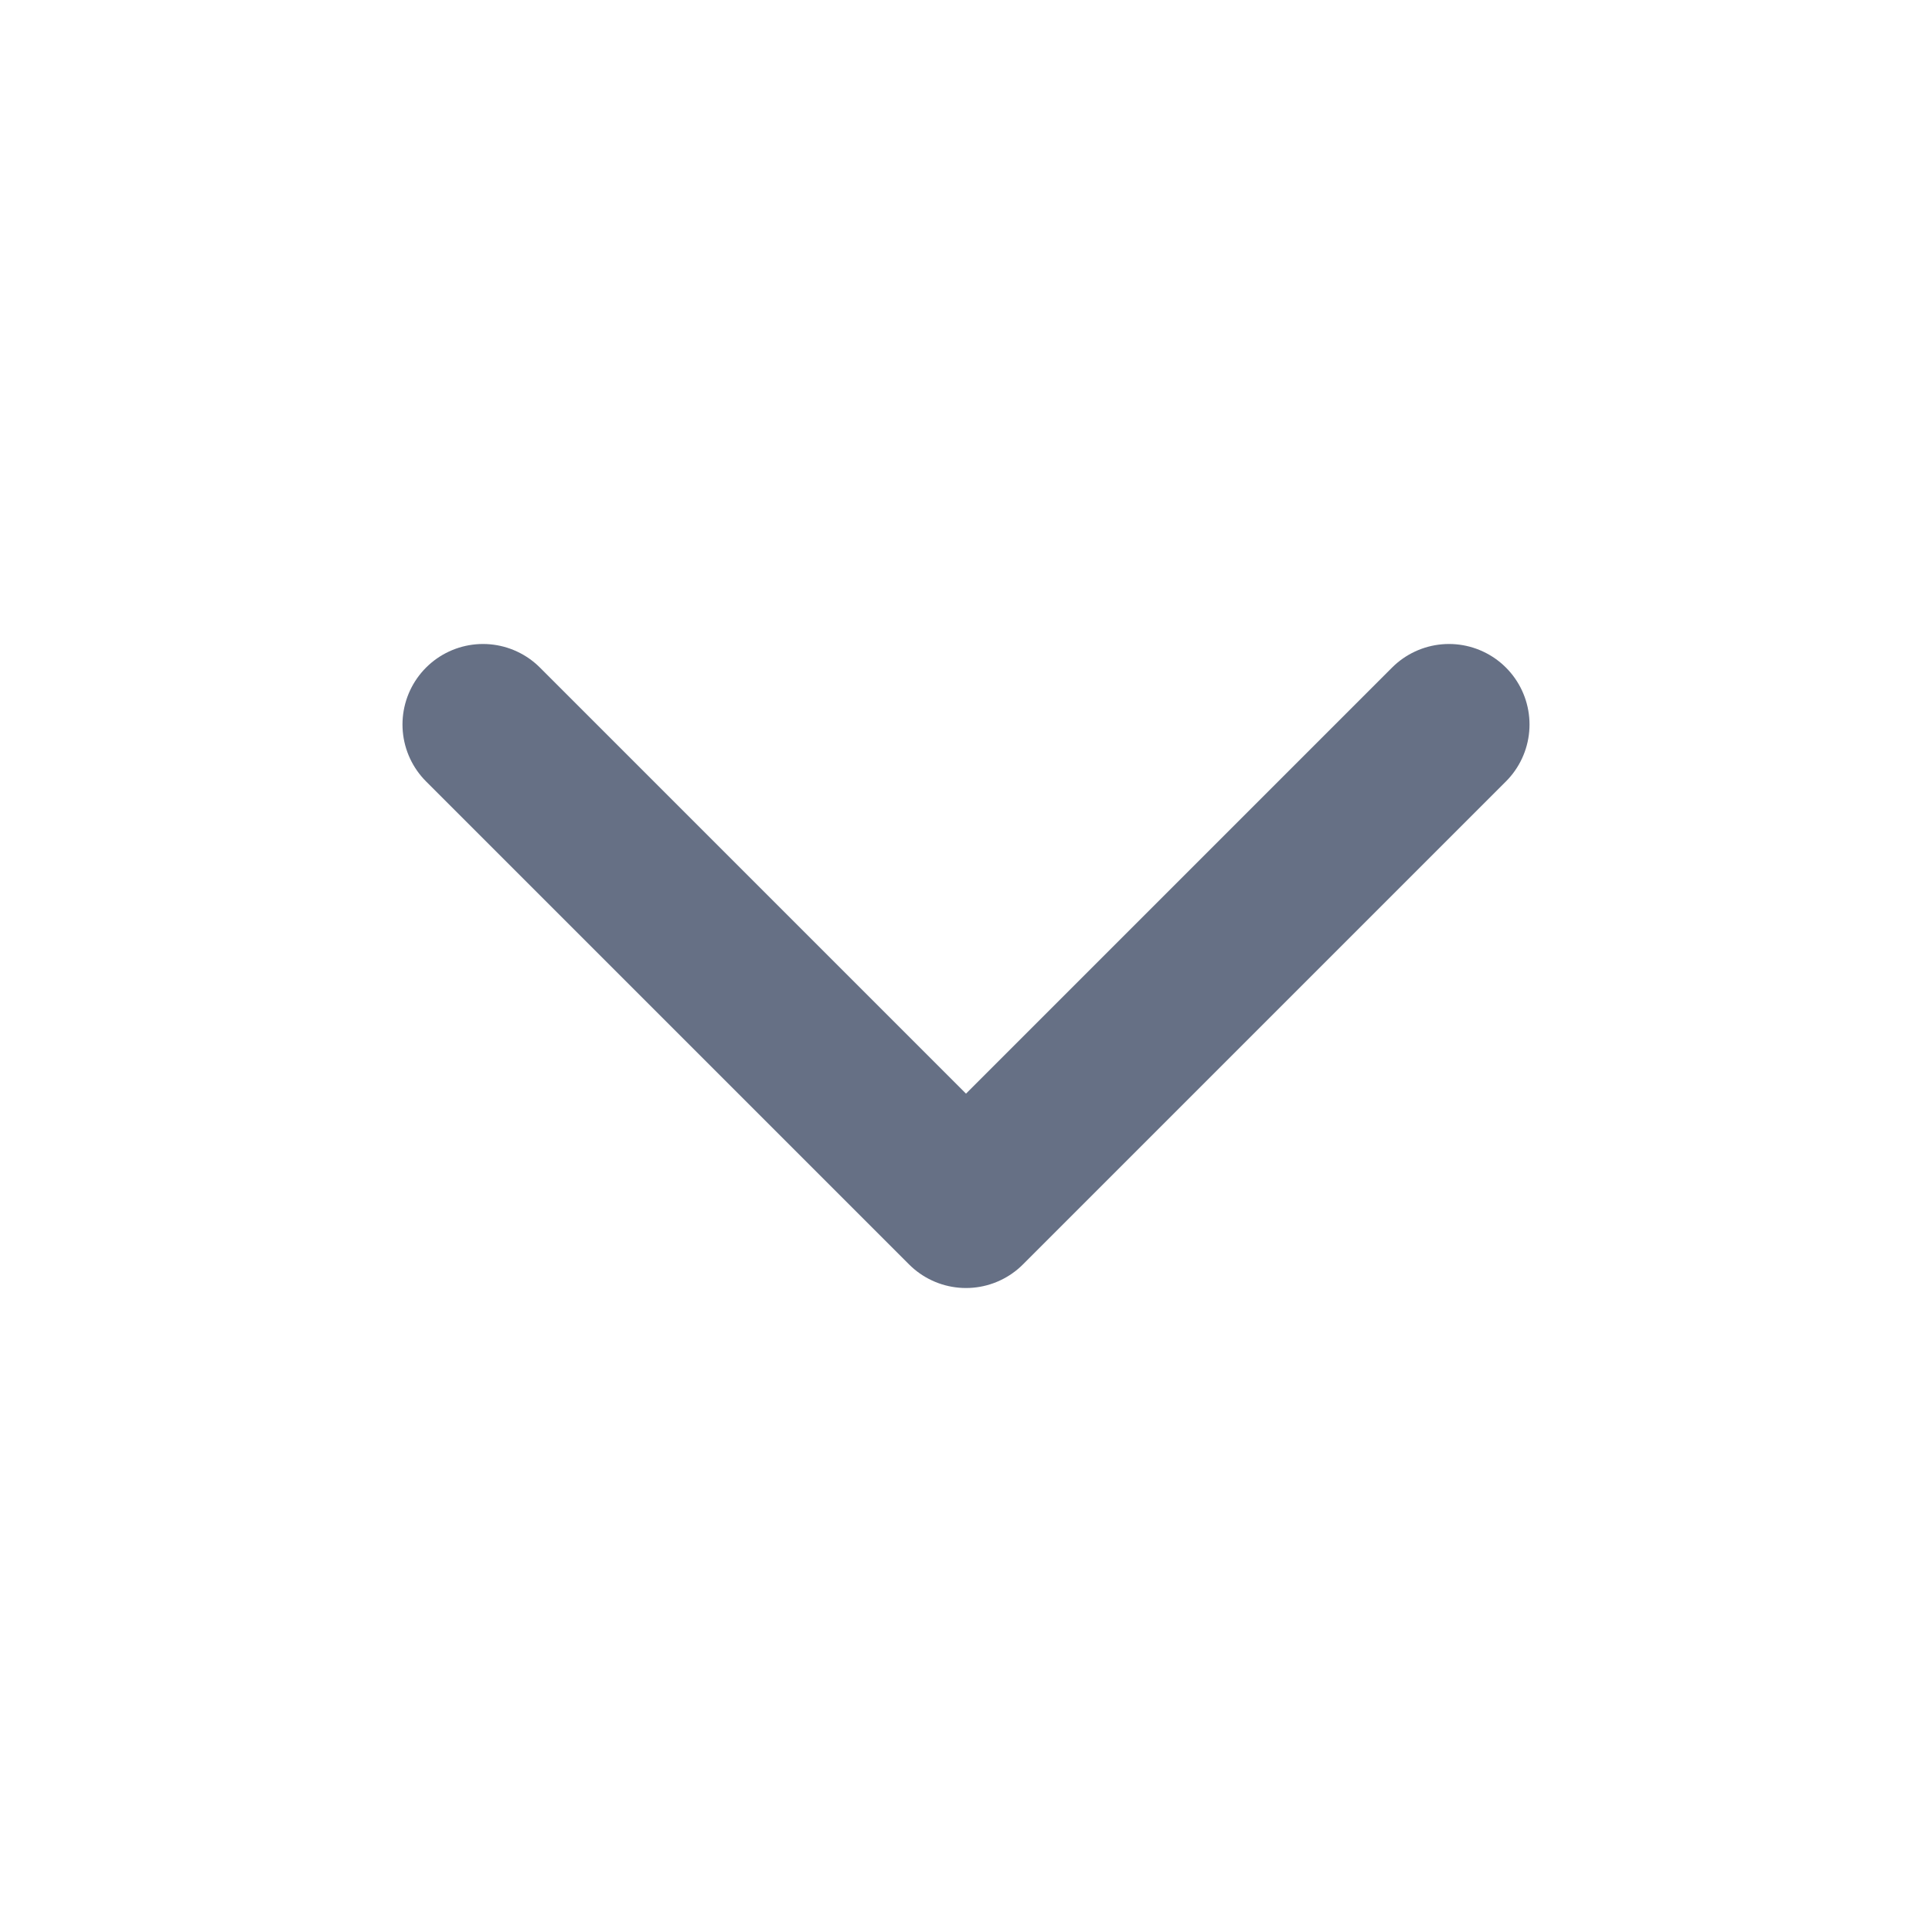
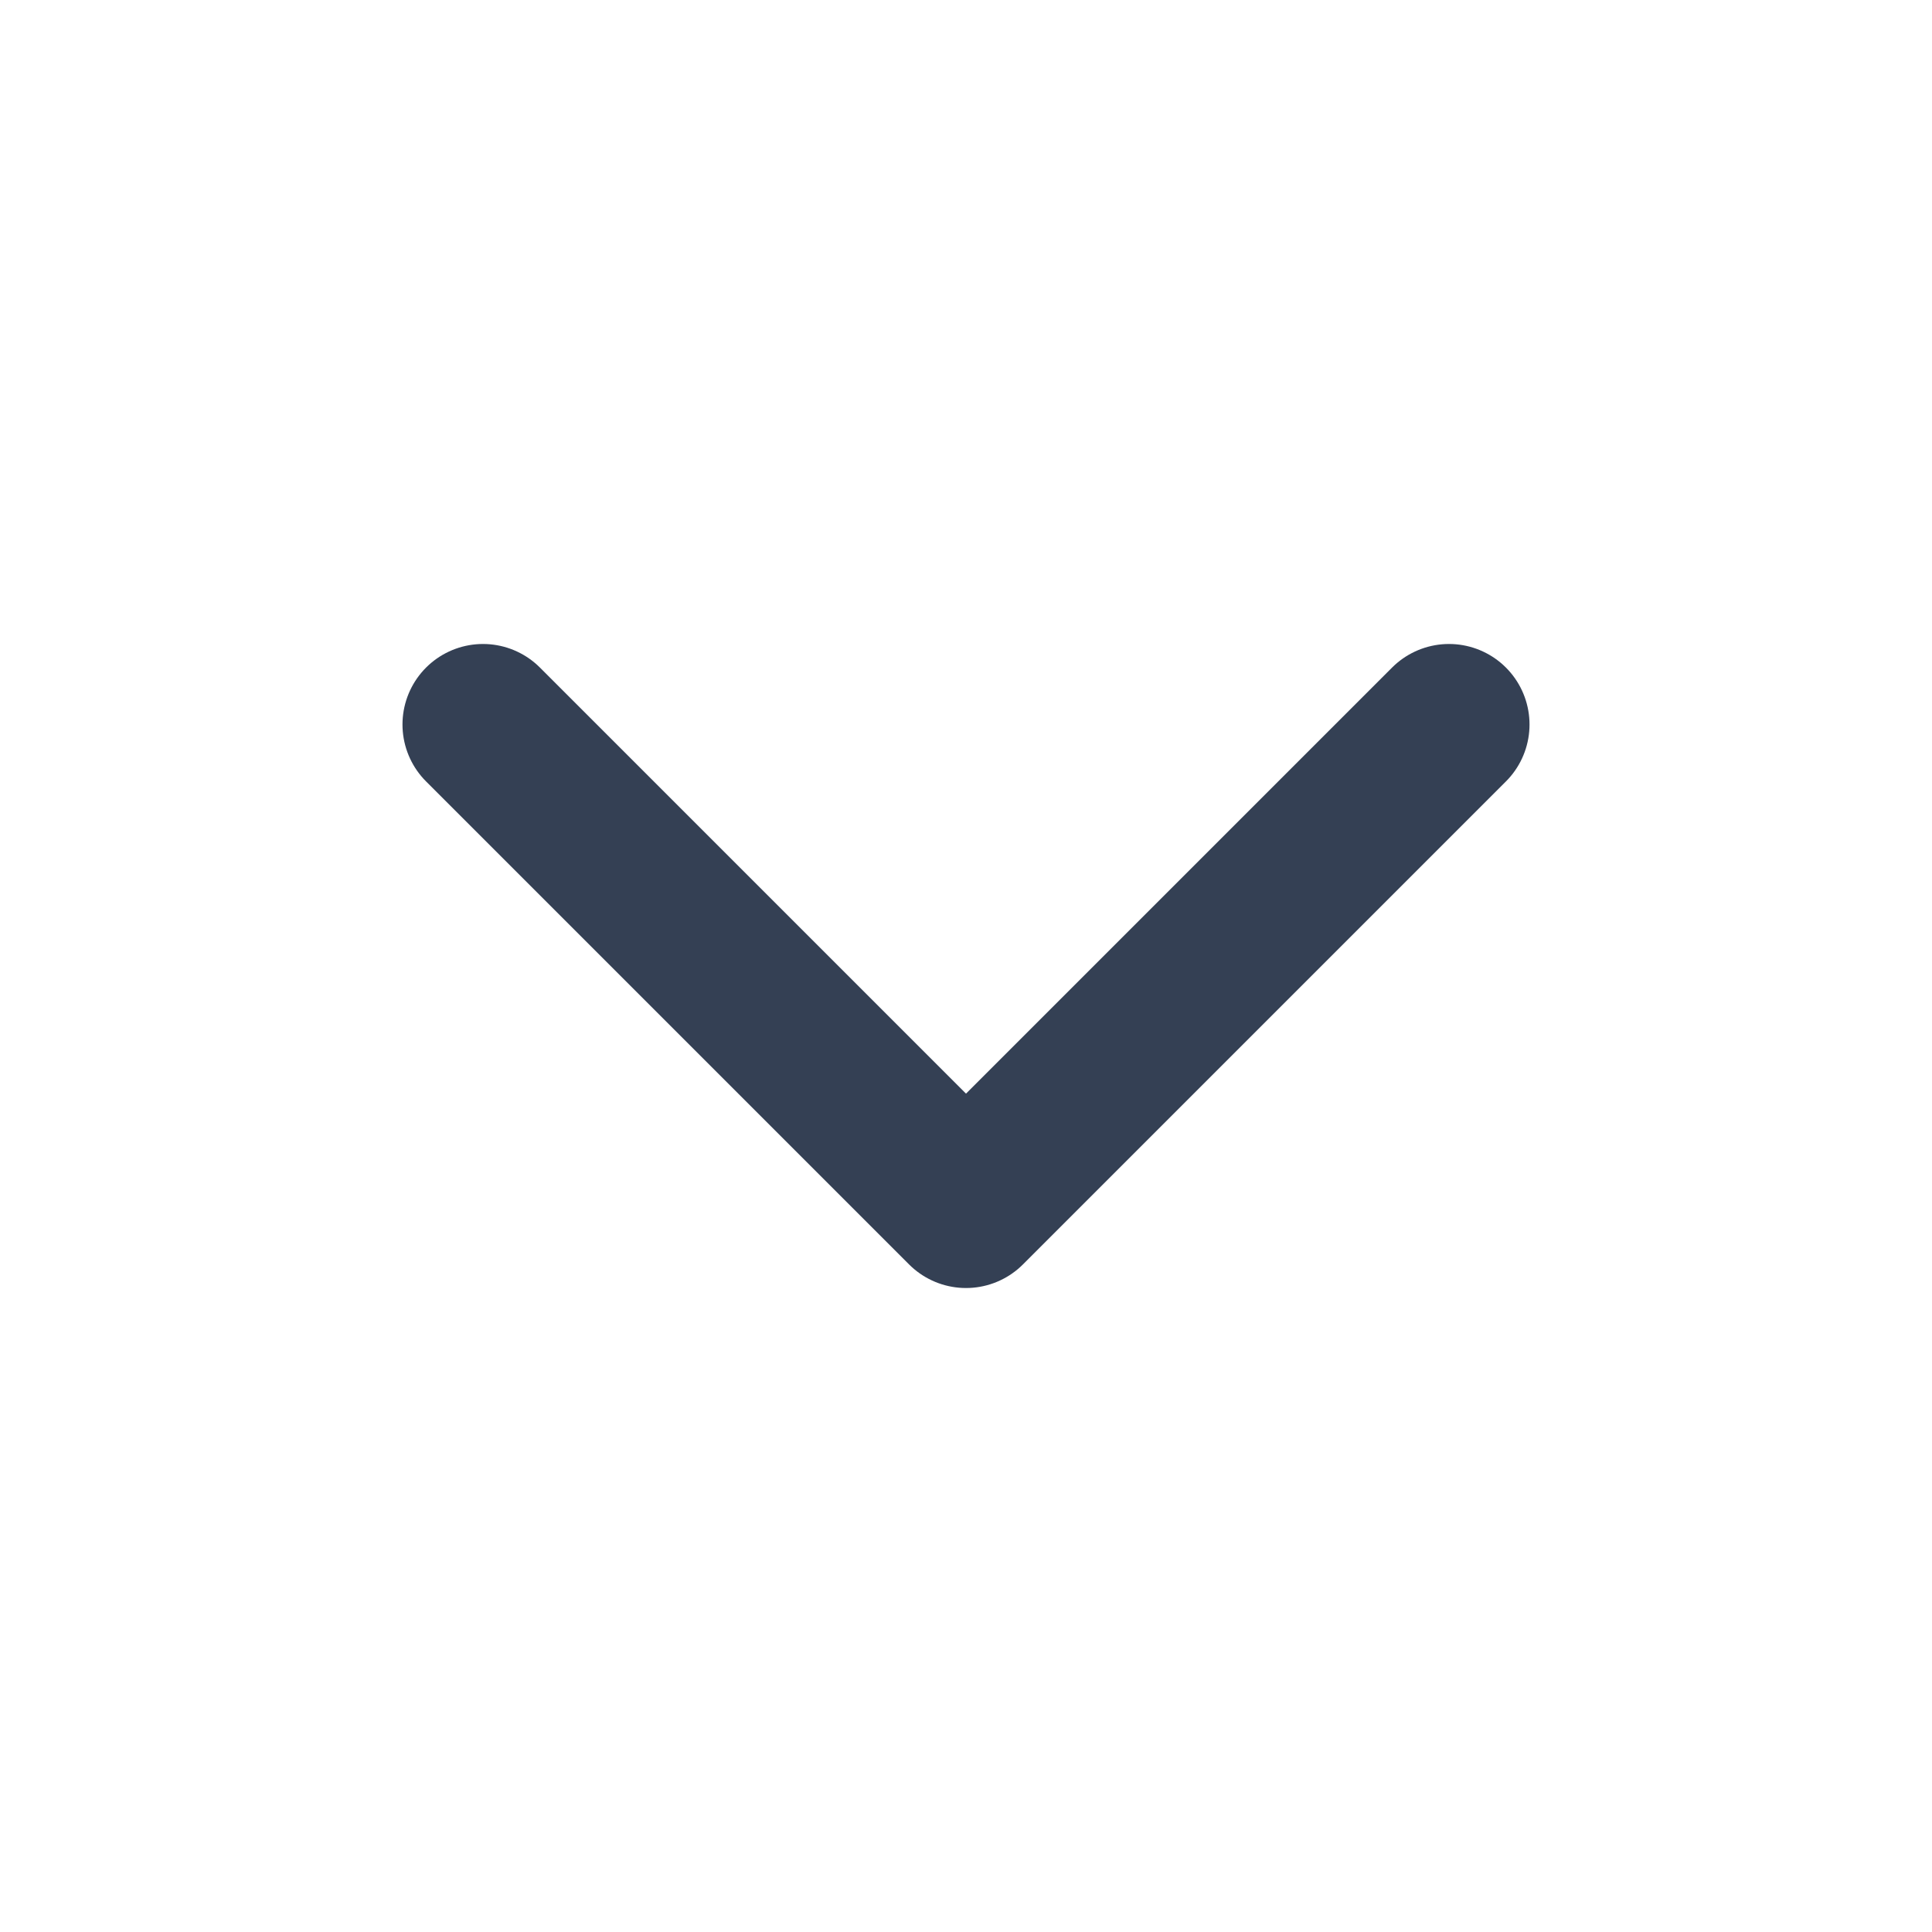
<svg xmlns="http://www.w3.org/2000/svg" width="20" height="20" viewBox="0 0 20 20" fill="none">
-   <path d="M5 7.5L10 12.5L15 7.5" stroke="#667085" stroke-width="1.667" stroke-linecap="round" stroke-linejoin="round" />
+   <path d="M5 7.5L10 12.5L15 7.5" stroke="#344054" stroke-width="1.667" stroke-linecap="round" stroke-linejoin="round" />
</svg>
